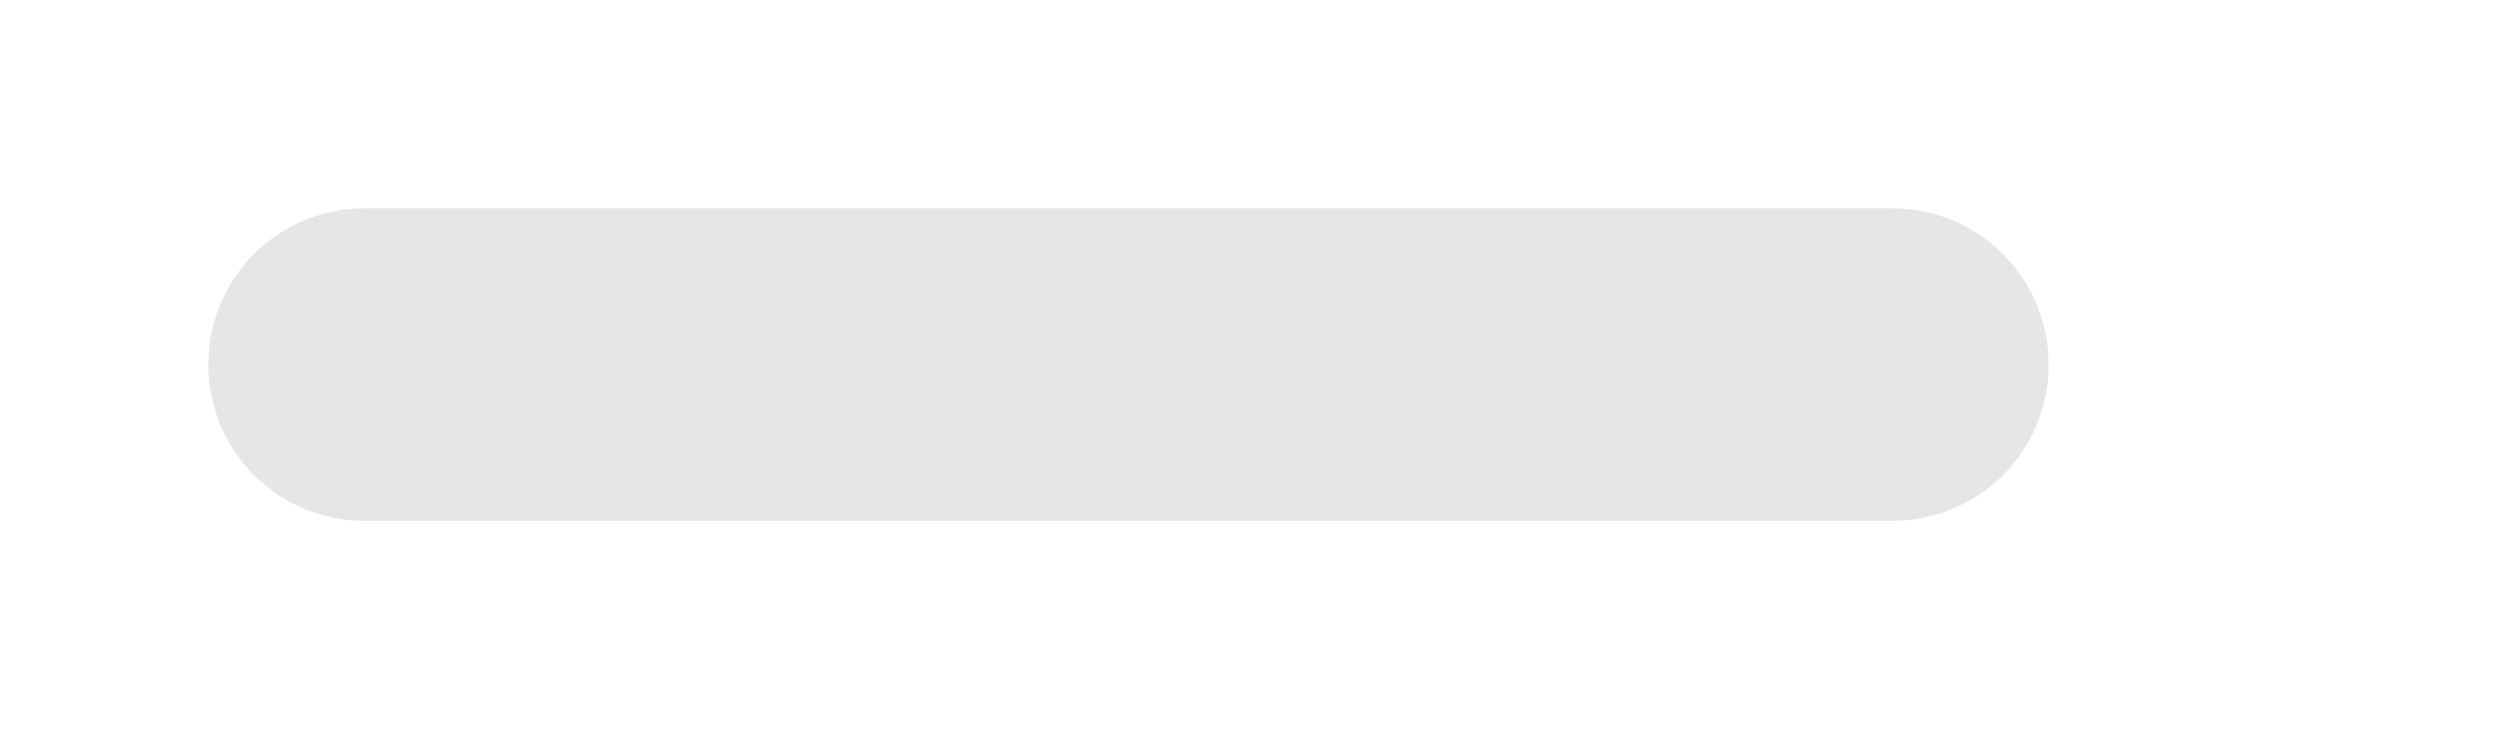
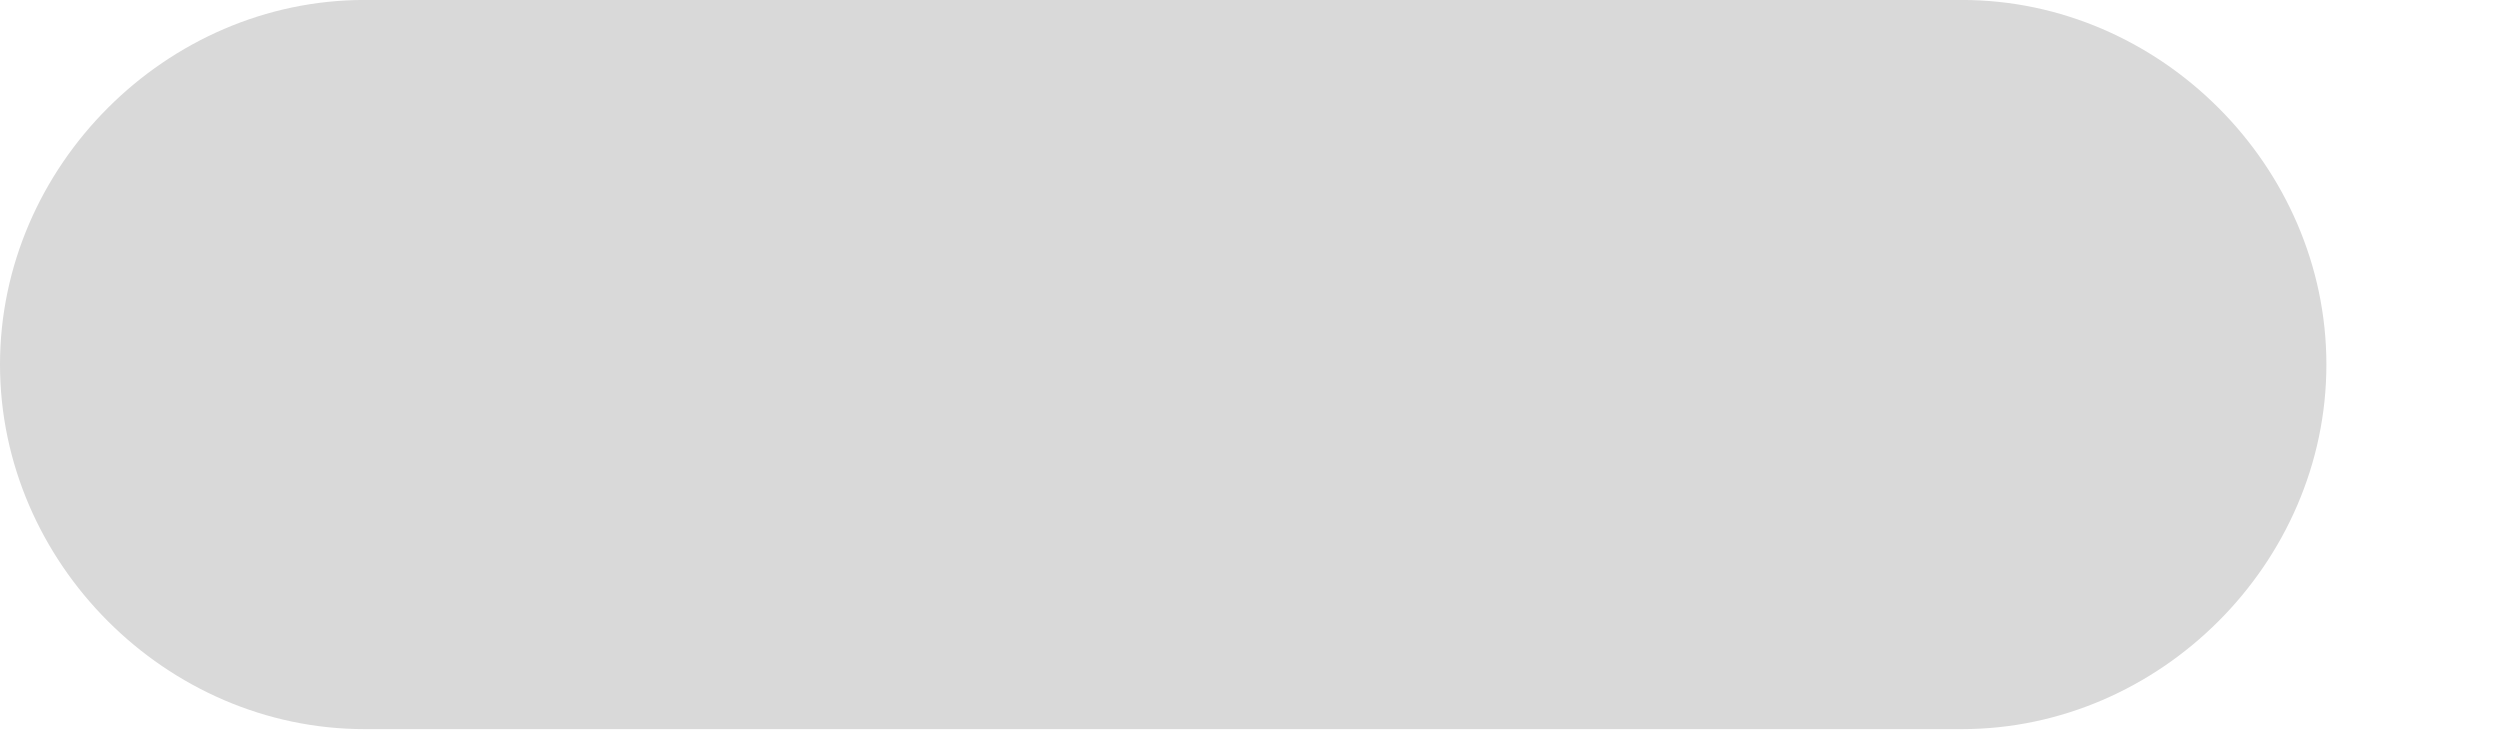
<svg xmlns="http://www.w3.org/2000/svg" xmlns:xlink="http://www.w3.org/1999/xlink" width="72" height="21" id="svg2857" version="1.1">
  <defs id="defs2859">
    <linearGradient id="linearGradient3864">
      <stop style="stop-color:#a248af;stop-opacity:1;" offset="0" id="stop3866" />
      <stop style="stop-color:#a86ab1;stop-opacity:1;" offset="1" id="stop3868" />
    </linearGradient>
    <clipPath clipPathUnits="userSpaceOnUse" id="clipPath3860">
      <rect style="opacity:0.7;color:#000000;fill:#000000;fill-opacity:1;fill-rule:nonzero;stroke:none;stroke-width:2;marker:none;visibility:visible;display:inline;overflow:visible;enable-background:new" id="rect3862" width="72" height="21" x="0" y="0" ry="10.5" />
    </clipPath>
    <linearGradient xlink:href="#linearGradient3864" id="linearGradient3870" x1="464.643" y1="783.362" x2="464.643" y2="803.362" gradientUnits="userSpaceOnUse" gradientTransform="translate(-444.6429,-782.3622)" />
    <linearGradient xlink:href="#linearGradient3864" id="linearGradient3789" gradientUnits="userSpaceOnUse" gradientTransform="translate(-444.6429,-782.3622)" x1="464.643" y1="783.362" x2="464.643" y2="803.362" />
    <linearGradient xlink:href="#linearGradient3864" id="linearGradient3808" gradientUnits="userSpaceOnUse" gradientTransform="translate(-444.6429,-782.3622)" x1="464.643" y1="783.362" x2="464.643" y2="803.362" />
+     <clipPath clipPathUnits="userSpaceOnUse" id="clipPath4151">
+       <path id="path4153" d="m 455.143,782.361 c -5.713,0 -10.5,4.787 -10.5,10.5 0,5.713 4.787,10.5 10.5,10.5 l 46,0 c 5.713,0 10.5,-4.787 10.5,-10.5 0,-5.713 -4.787,-10.5 -10.5,-10.5 z" style="color:#000000;font-style:normal;font-variant:normal;font-weight:normal;font-stretch:normal;font-size:medium;line-height:normal;font-family:sans-serif;text-indent:0;text-align:start;text-decoration:none;text-decoration-line:none;text-decoration-style:solid;text-decoration-color:#000000;letter-spacing:normal;word-spacing:normal;text-transform:none;direction:ltr;block-progression:tb;writing-mode:lr-tb;baseline-shift:baseline;text-anchor:start;white-space:normal;clip-rule:nonzero;display:inline;overflow:visible;visibility:visible;opacity:0.2;isolation:auto;mix-blend-mode:normal;color-interpolation:sRGB;color-interpolation-filters:linearRGB;solid-color:#000000;solid-opacity:1;fill:#000000;fill-opacity:1;fill-rule:nonzero;stroke:none;stroke-width:12;stroke-linecap:square;stroke-linejoin:miter;stroke-miterlimit:4;stroke-dasharray:none;stroke-dashoffset:0;stroke-opacity:1;color-rendering:auto;image-rendering:auto;shape-rendering:auto;text-rendering:auto;enable-background:accumulate" />
+     </clipPath>
  </defs>
  <g id="layer1" transform="translate(-444.6429,-782.3622)">
-     <path style="opacity:0.1;fill:#000000;fill-opacity:1;stroke:none;stroke-width:8;stroke-linecap:square;stroke-linejoin:miter;stroke-miterlimit:4;stroke-dasharray:none;stroke-opacity:1" d="m 499.143,788.362 -44,0 c -2.493,0 -4.5,2.007 -4.5,4.5 0,2.493 2.007,4.5 4.5,4.5 l 44,0 c 2.493,0 4.5,-2.007 4.5,-4.5 0,-2.493 -2.007,-4.5 -4.5,-4.5 z" id="rect4157" />
+     <path style="color:#000000;font-style:normal;font-variant:normal;font-weight:normal;font-stretch:normal;font-size:medium;line-height:normal;font-family:sans-serif;text-indent:0;text-align:start;text-decoration:none;text-decoration-line:none;text-decoration-style:solid;text-decoration-color:#000000;letter-spacing:normal;word-spacing:normal;text-transform:none;direction:ltr;block-progression:tb;writing-mode:lr-tb;baseline-shift:baseline;text-anchor:start;white-space:normal;clip-rule:nonzero;display:inline;overflow:visible;visibility:visible;opacity:0.15;isolation:auto;mix-blend-mode:normal;color-interpolation:sRGB;color-interpolation-filters:linearRGB;solid-color:#000000;solid-opacity:1;fill:#000000;fill-opacity:1;fill-rule:nonzero;stroke:none;stroke-width:12;stroke-linecap:square;stroke-linejoin:miter;stroke-miterlimit:4;stroke-dasharray:none;stroke-dashoffset:0;stroke-opacity:1;color-rendering:auto;image-rendering:auto;shape-rendering:auto;text-rendering:auto;enable-background:accumulate" d="m 455.143,782.361 c -5.713,0 -10.5,4.787 -10.5,10.5 0,5.713 4.787,10.5 10.5,10.5 l 46,0 c 5.713,0 10.5,-4.787 10.5,-10.5 0,-5.713 -4.787,-10.5 -10.5,-10.5 z" id="rect4157" />
  </g>
</svg>
